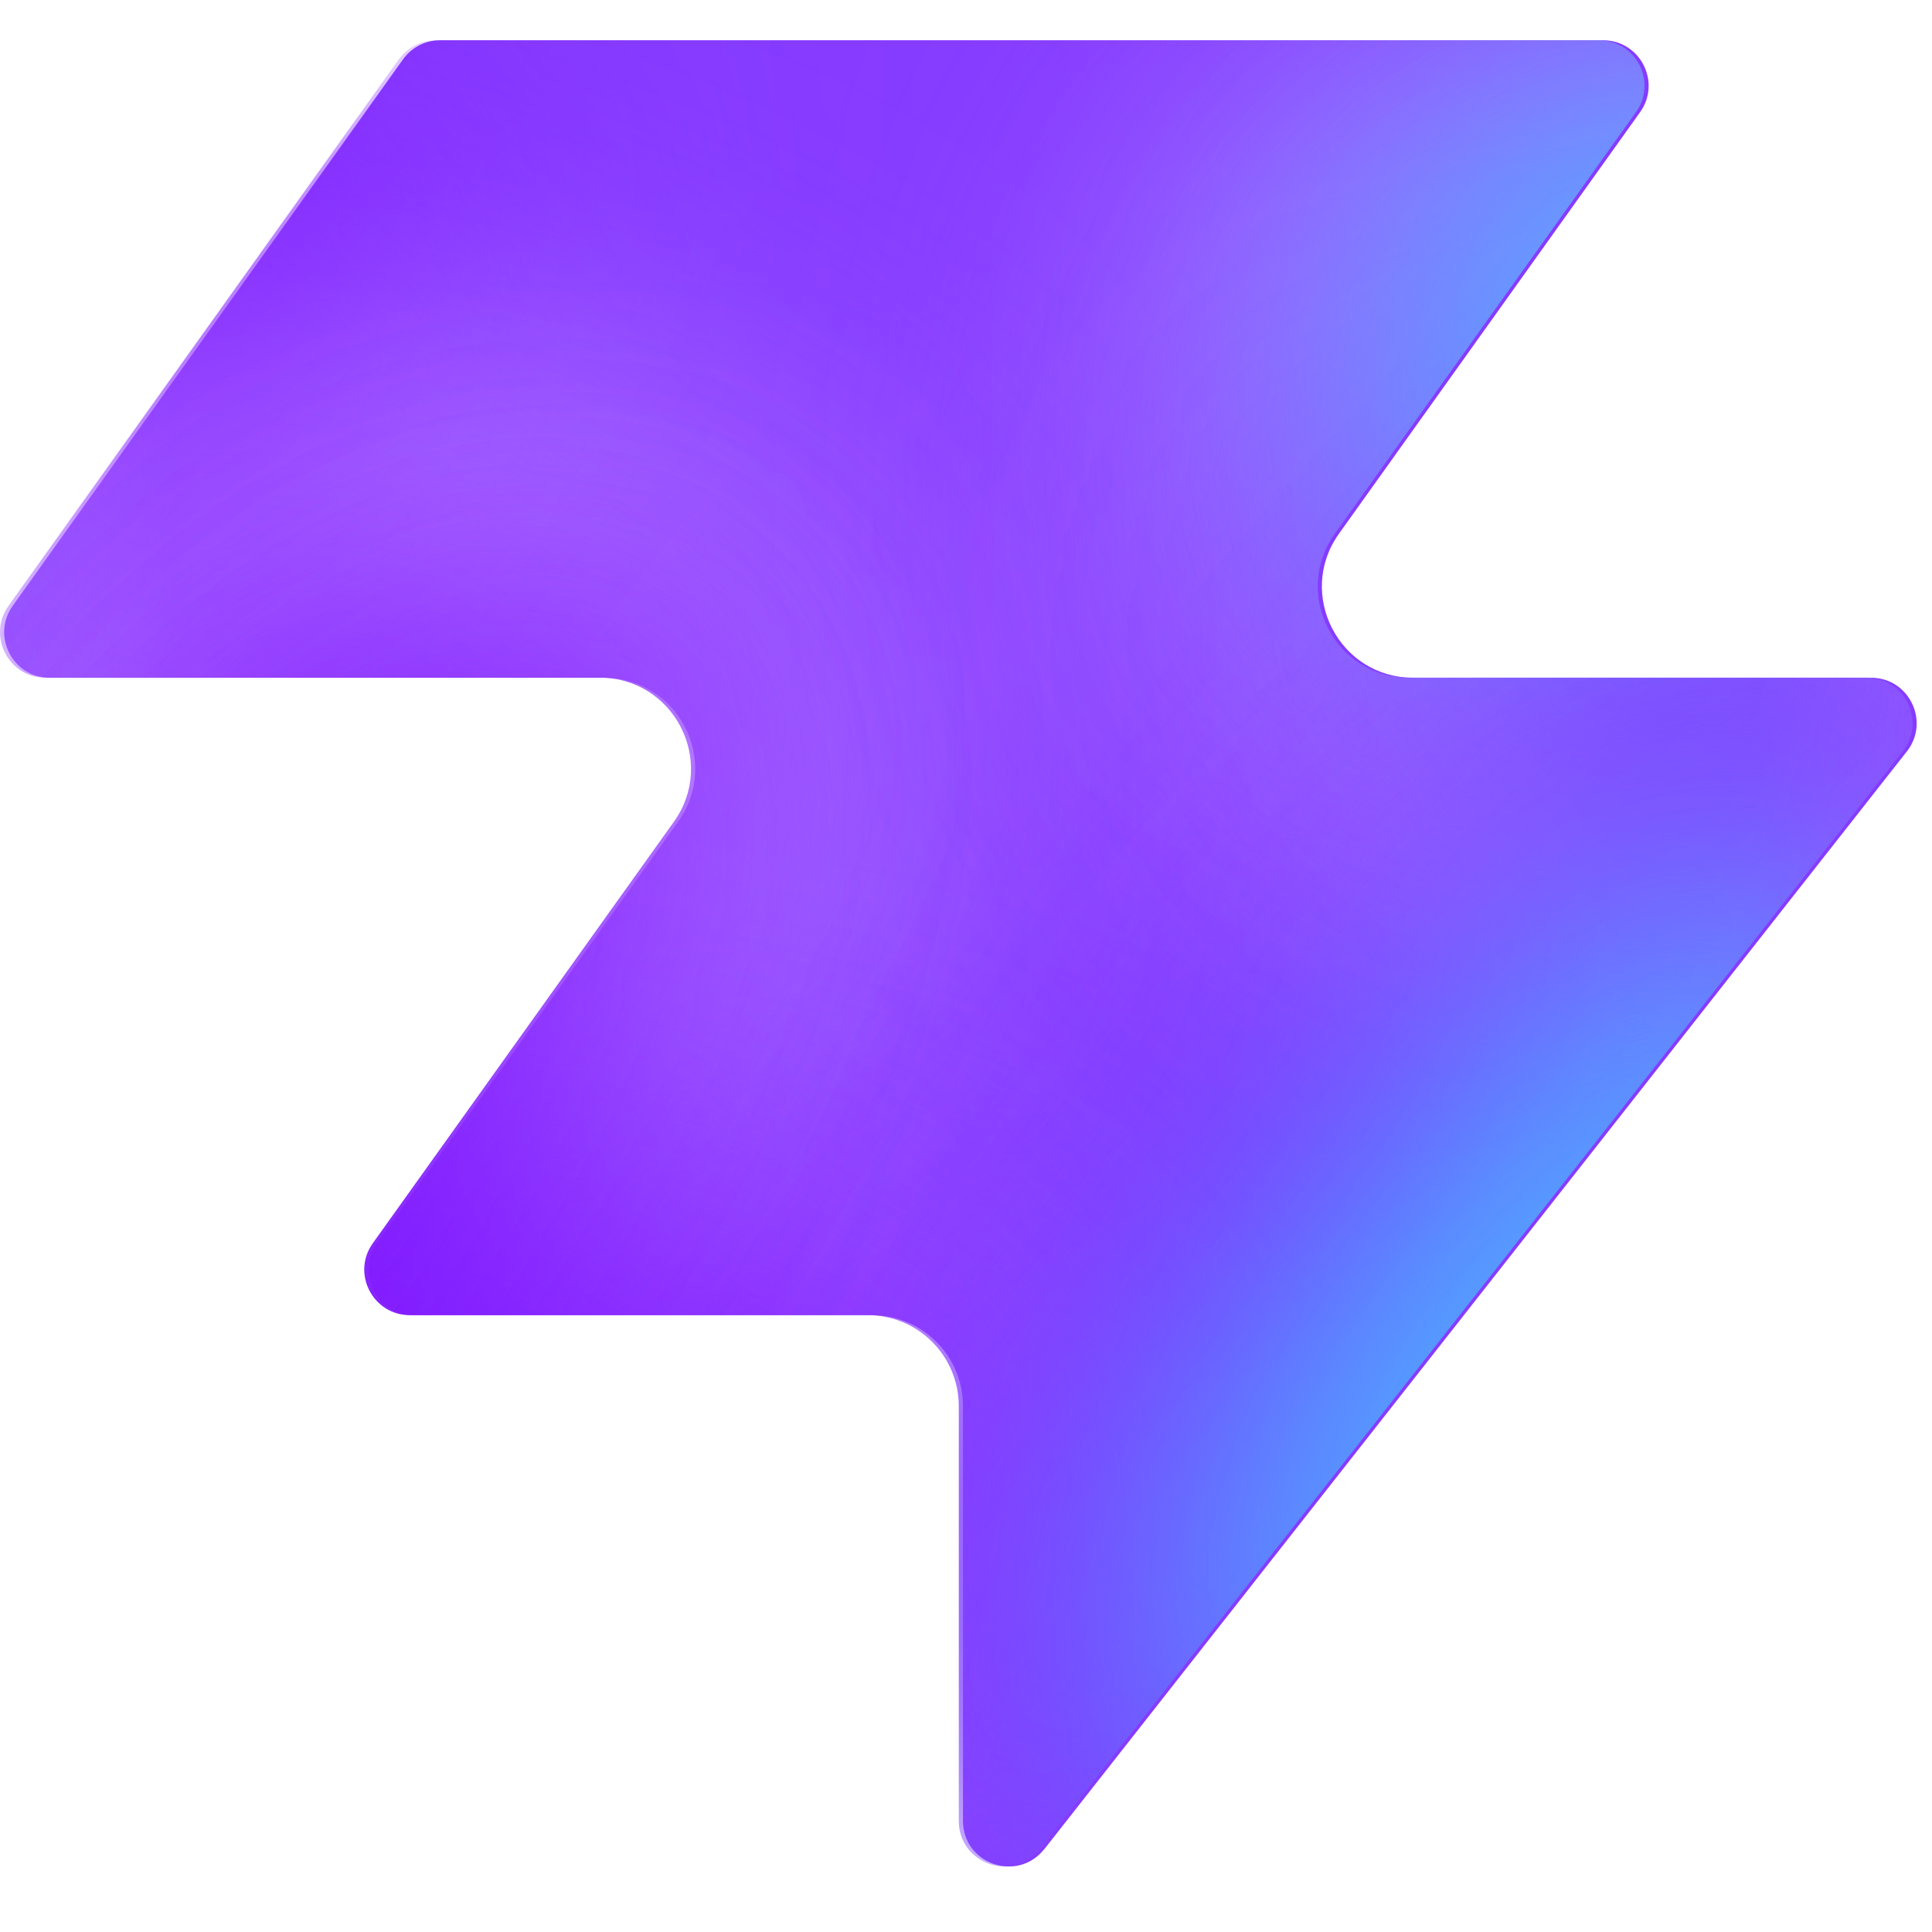
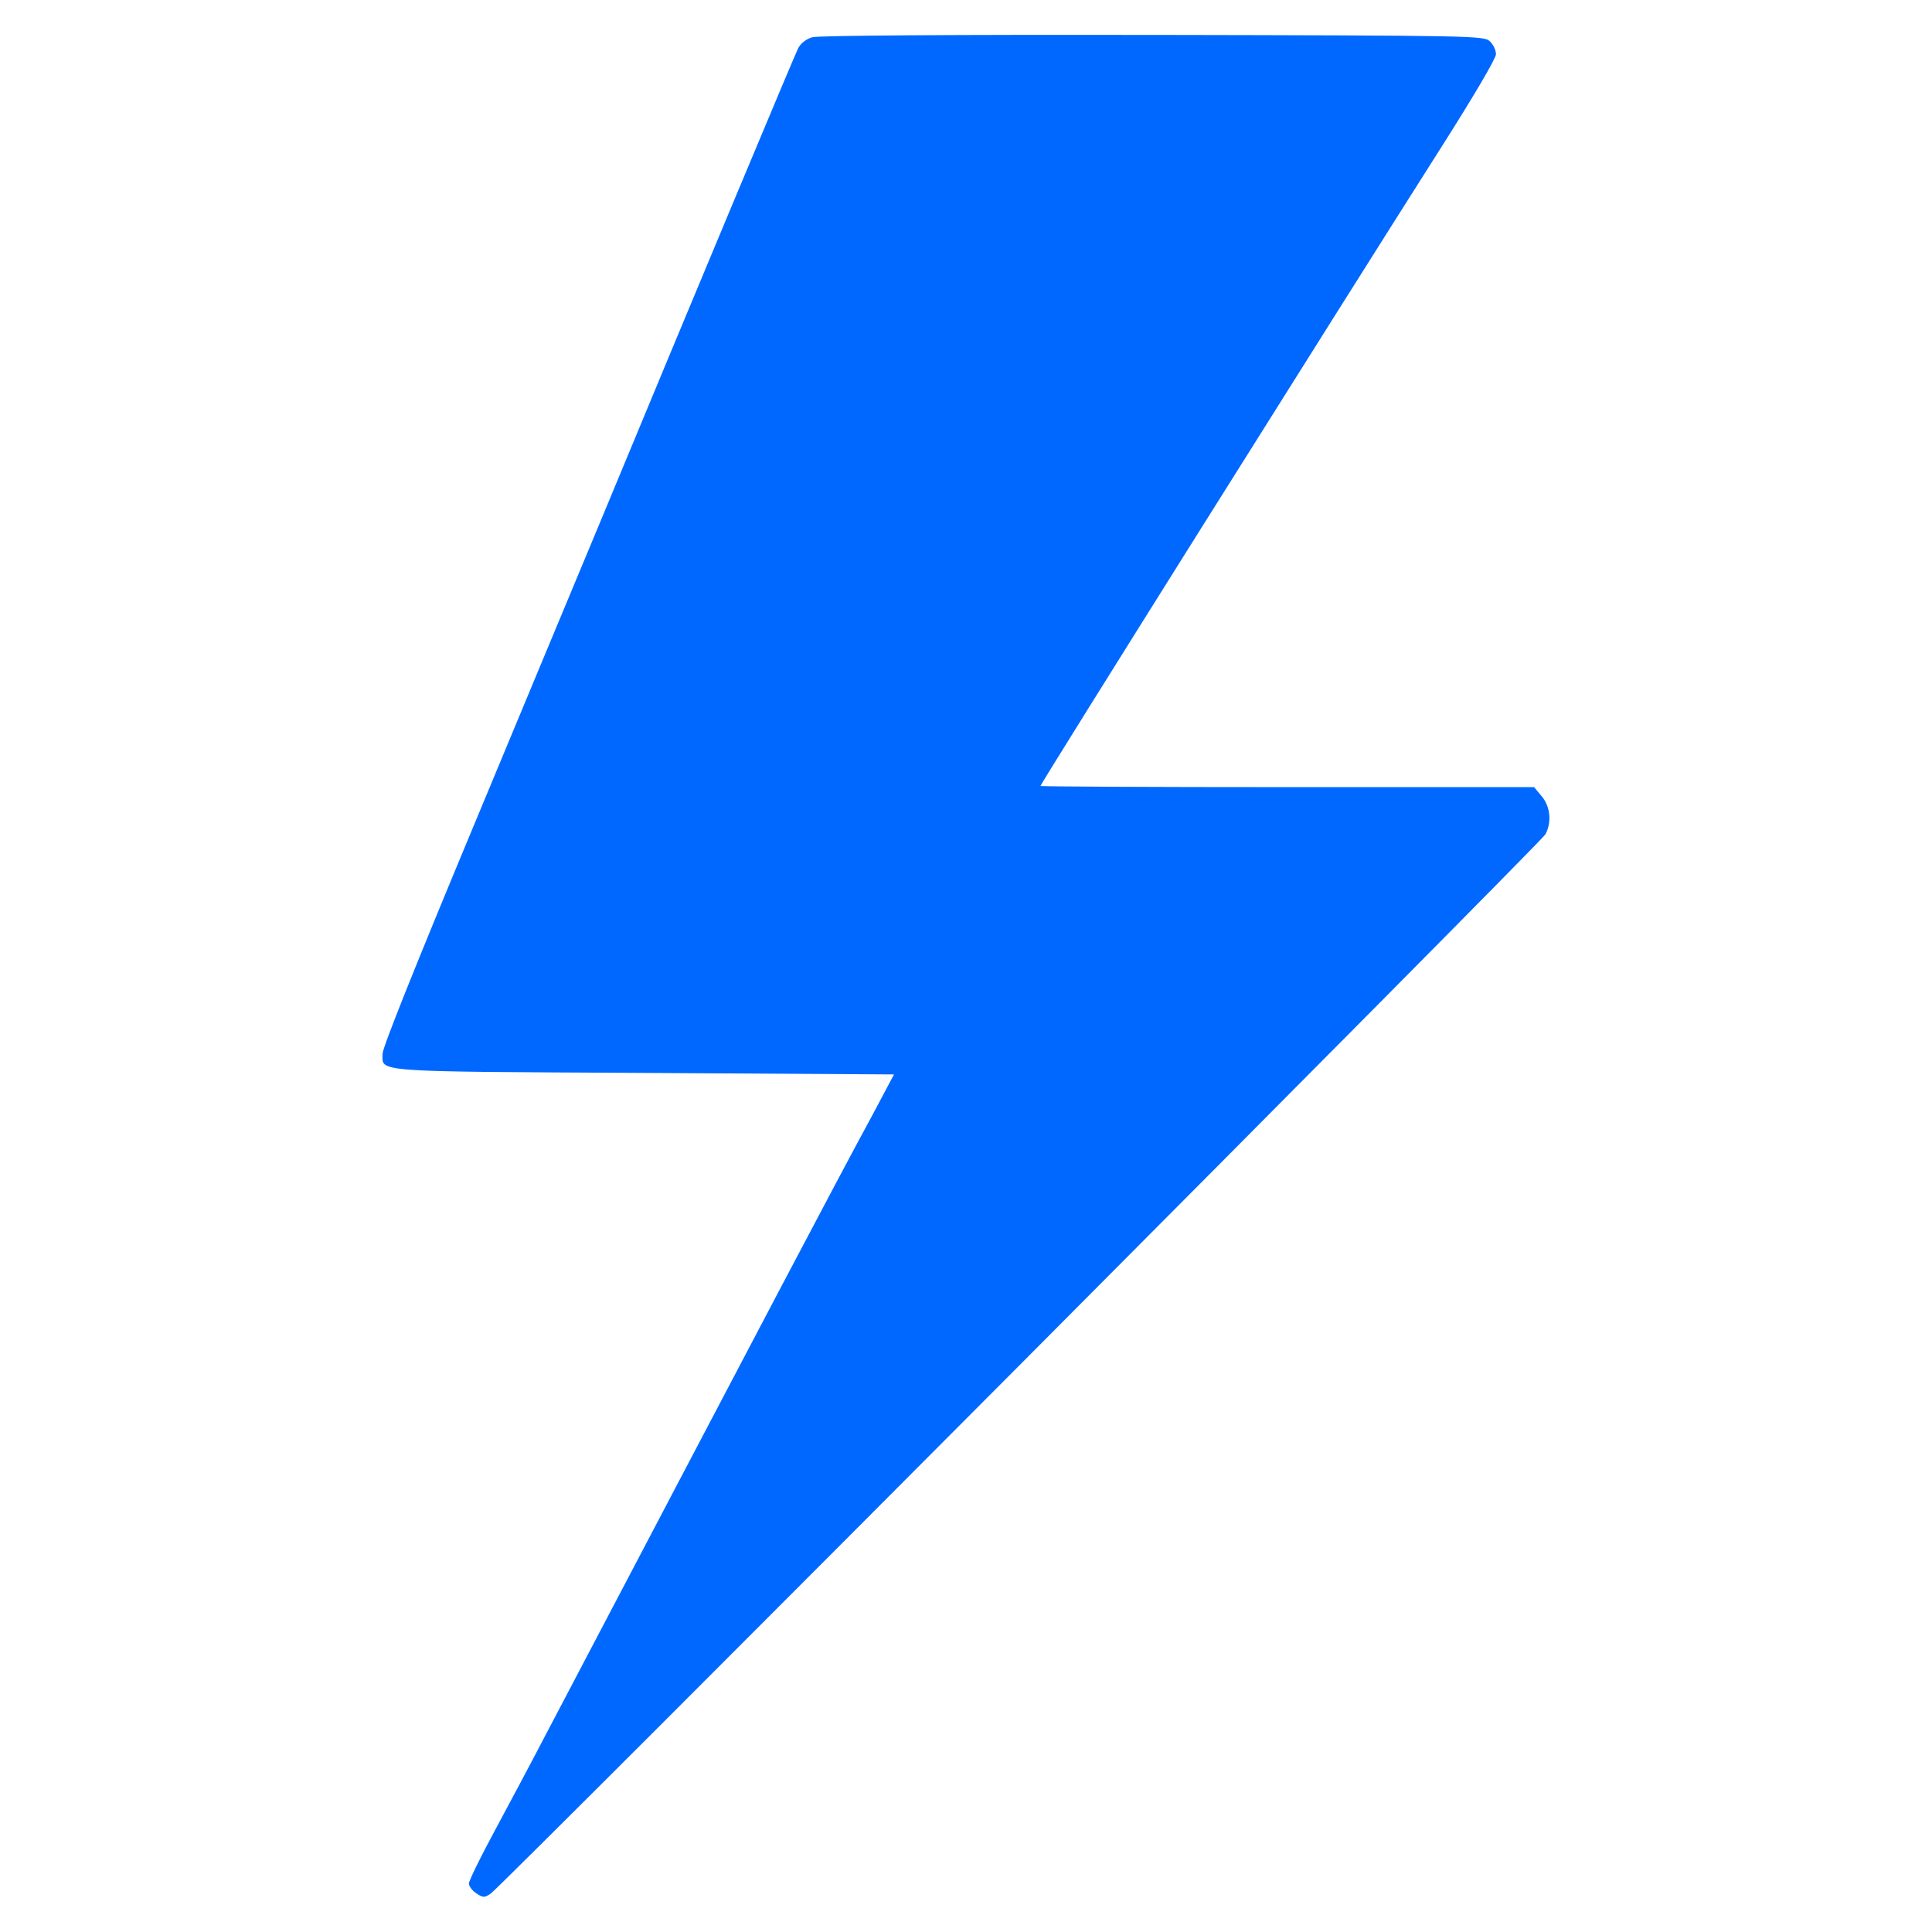
- <svg xmlns="http://www.w3.org/2000/svg" width="192" height="192" fill="none" viewBox="0 0 48 46">
-   <path fill="#863bff" d="M25.946 44.938c-.664.845-2.021.375-2.021-.698V33.937a2.26 2.26 0 0 0-2.262-2.262H10.287c-.92 0-1.456-1.04-.92-1.788l7.48-10.471c1.07-1.497 0-3.578-1.842-3.578H1.237c-.92 0-1.456-1.04-.92-1.788L10.013.474c.214-.297.556-.474.92-.474h28.894c.92 0 1.456 1.04.92 1.788l-7.48 10.471c-1.07 1.498 0 3.579 1.842 3.579h11.377c.943 0 1.473 1.088.89 1.83L25.947 44.94z" style="fill:#863bff;fill:color(display-p3 .525 .23 1);fill-opacity:1" />
-   <mask id="a" width="48" height="46" x="0" y="0" maskUnits="userSpaceOnUse" style="mask-type:alpha">
-     <path fill="#000" d="M25.842 44.938c-.664.844-2.021.375-2.021-.698V33.937a2.26 2.26 0 0 0-2.262-2.262H10.183c-.92 0-1.456-1.04-.92-1.788l7.48-10.471c1.07-1.498 0-3.579-1.842-3.579H1.133c-.92 0-1.456-1.04-.92-1.787L9.91.473c.214-.297.556-.474.92-.474h28.894c.92 0 1.456 1.04.92 1.788l-7.48 10.471c-1.07 1.498 0 3.578 1.842 3.578h11.377c.943 0 1.473 1.088.89 1.832L25.843 44.94z" style="fill:#000;fill-opacity:1" />
-   </mask>
-   <g mask="url(#a)">
-     <g filter="url(#b)">
-       <ellipse cx="5.508" cy="14.704" fill="#ede6ff" rx="5.508" ry="14.704" style="fill:#ede6ff;fill:color(display-p3 .927 .903 1);fill-opacity:1" transform="matrix(.00324 1 1 -.00324 -4.47 31.516)" />
-     </g>
-     <g filter="url(#c)">
-       <ellipse cx="10.399" cy="29.851" fill="#ede6ff" rx="10.399" ry="29.851" style="fill:#ede6ff;fill:color(display-p3 .927 .903 1);fill-opacity:1" transform="matrix(.00324 1 1 -.00324 -39.328 7.883)" />
-     </g>
-     <g filter="url(#d)">
-       <ellipse cx="5.508" cy="30.487" fill="#7e14ff" rx="5.508" ry="30.487" style="fill:#7e14ff;fill:color(display-p3 .492 .077 1);fill-opacity:1" transform="rotate(89.814 -25.913 -14.639)scale(1 -1)" />
-     </g>
-     <g filter="url(#e)">
-       <ellipse cx="5.508" cy="30.599" fill="#7e14ff" rx="5.508" ry="30.599" style="fill:#7e14ff;fill:color(display-p3 .492 .077 1);fill-opacity:1" transform="rotate(89.814 -32.644 -3.334)scale(1 -1)" />
-     </g>
-     <g filter="url(#f)">
-       <ellipse cx="5.508" cy="30.599" fill="#7e14ff" rx="5.508" ry="30.599" style="fill:#7e14ff;fill:color(display-p3 .492 .077 1);fill-opacity:1" transform="matrix(.00324 1 1 -.00324 -34.34 30.47)" />
-     </g>
-     <g filter="url(#g)">
-       <ellipse cx="14.072" cy="22.078" fill="#ede6ff" rx="14.072" ry="22.078" style="fill:#ede6ff;fill:color(display-p3 .927 .903 1);fill-opacity:1" transform="rotate(93.35 24.506 48.493)scale(-1 1)" />
-     </g>
-     <g filter="url(#h)">
-       <ellipse cx="3.47" cy="21.501" fill="#7e14ff" rx="3.47" ry="21.501" style="fill:#7e14ff;fill:color(display-p3 .492 .077 1);fill-opacity:1" transform="rotate(89.009 28.708 47.59)scale(-1 1)" />
-     </g>
-     <g filter="url(#i)">
-       <ellipse cx="3.47" cy="21.501" fill="#7e14ff" rx="3.47" ry="21.501" style="fill:#7e14ff;fill:color(display-p3 .492 .077 1);fill-opacity:1" transform="rotate(89.009 28.708 47.59)scale(-1 1)" />
-     </g>
-     <g filter="url(#j)">
-       <ellipse cx=".387" cy="8.972" fill="#7e14ff" rx="4.407" ry="29.108" style="fill:#7e14ff;fill:color(display-p3 .492 .077 1);fill-opacity:1" transform="rotate(39.51 .387 8.972)" />
-     </g>
-     <g filter="url(#k)">
-       <ellipse cx="47.523" cy="-6.092" fill="#7e14ff" rx="4.407" ry="29.108" style="fill:#7e14ff;fill:color(display-p3 .492 .077 1);fill-opacity:1" transform="rotate(37.892 47.523 -6.092)" />
-     </g>
-     <g filter="url(#l)">
-       <ellipse cx="41.412" cy="6.333" fill="#47bfff" rx="5.971" ry="9.665" style="fill:#47bfff;fill:color(display-p3 .28 .748 1);fill-opacity:1" transform="rotate(37.892 41.412 6.333)" />
-     </g>
-     <g filter="url(#m)">
-       <ellipse cx="-1.879" cy="38.332" fill="#7e14ff" rx="4.407" ry="29.108" style="fill:#7e14ff;fill:color(display-p3 .492 .077 1);fill-opacity:1" transform="rotate(37.892 -1.88 38.332)" />
-     </g>
-     <g filter="url(#n)">
-       <ellipse cx="-1.879" cy="38.332" fill="#7e14ff" rx="4.407" ry="29.108" style="fill:#7e14ff;fill:color(display-p3 .492 .077 1);fill-opacity:1" transform="rotate(37.892 -1.88 38.332)" />
-     </g>
-     <g filter="url(#o)">
-       <ellipse cx="35.651" cy="29.907" fill="#7e14ff" rx="4.407" ry="29.108" style="fill:#7e14ff;fill:color(display-p3 .492 .077 1);fill-opacity:1" transform="rotate(37.892 35.651 29.907)" />
-     </g>
-     <g filter="url(#p)">
-       <ellipse cx="38.418" cy="32.4" fill="#47bfff" rx="5.971" ry="15.297" style="fill:#47bfff;fill:color(display-p3 .28 .748 1);fill-opacity:1" transform="rotate(37.892 38.418 32.4)" />
-     </g>
+ <svg xmlns="http://www.w3.org/2000/svg" width="192" zoomAndPan="magnify" viewBox="0 0 144 144" height="192" preserveAspectRatio="xMidYMid meet" version="1.0">
+   <defs>
+     <clipPath id="9809244a74">
+       <path d="M 28.453 2.605 L 115.453 2.605 L 115.453 141.355 L 28.453 141.355 Z M 28.453 2.605 " clip-rule="nonzero" />
+     </clipPath>
+   </defs>
+   <g clip-path="url(#9809244a74)">
+     <path fill="#0068ff" d="M 60.531 2.777 C 60.09 2.91 59.691 3.223 59.488 3.598 C 59.203 4.176 51.68 22.148 44.867 38.59 C 43.094 42.848 38.676 53.434 35.082 62.086 C 31.023 71.828 28.516 78.082 28.516 78.527 C 28.516 79.926 27.473 79.859 47.953 79.969 L 66.633 80.082 L 65.102 82.965 C 61.73 89.199 57.871 96.566 40.828 129.004 C 39.652 131.27 37.836 134.664 36.812 136.57 C 35.793 138.457 34.949 140.188 34.949 140.387 C 34.949 140.586 35.195 140.918 35.504 141.121 C 36.016 141.453 36.105 141.453 36.57 141.141 C 37.348 140.633 114.848 62.797 115.18 62.195 C 115.668 61.309 115.559 60.113 114.914 59.355 L 114.34 58.668 L 95.945 58.668 C 85.828 58.668 77.551 58.625 77.551 58.582 C 77.551 58.402 99.648 23.215 107.305 11.164 C 109.836 7.191 111.5 4.352 111.5 4.043 C 111.5 3.73 111.297 3.309 111.031 3.066 C 110.59 2.668 109.812 2.645 85.895 2.602 C 71.027 2.578 60.953 2.645 60.531 2.777 Z M 60.531 2.777 " fill-opacity="1" fill-rule="nonzero" />
  </g>
-   <defs>
-     <filter id="b" width="60.045" height="41.654" x="-19.77" y="16.149" color-interpolation-filters="sRGB" filterUnits="userSpaceOnUse">
-       <feFlood flood-opacity="0" result="BackgroundImageFix" />
-       <feBlend in="SourceGraphic" in2="BackgroundImageFix" result="shape" />
-       <feGaussianBlur result="effect1_foregroundBlur_2002_17158" stdDeviation="7.659" />
-     </filter>
-     <filter id="c" width="90.34" height="51.437" x="-54.613" y="-7.533" color-interpolation-filters="sRGB" filterUnits="userSpaceOnUse">
-       <feFlood flood-opacity="0" result="BackgroundImageFix" />
-       <feBlend in="SourceGraphic" in2="BackgroundImageFix" result="shape" />
-       <feGaussianBlur result="effect1_foregroundBlur_2002_17158" stdDeviation="7.659" />
-     </filter>
-     <filter id="d" width="79.355" height="29.4" x="-49.64" y="2.03" color-interpolation-filters="sRGB" filterUnits="userSpaceOnUse">
-       <feFlood flood-opacity="0" result="BackgroundImageFix" />
-       <feBlend in="SourceGraphic" in2="BackgroundImageFix" result="shape" />
-       <feGaussianBlur result="effect1_foregroundBlur_2002_17158" stdDeviation="4.596" />
-     </filter>
-     <filter id="e" width="79.579" height="29.4" x="-45.045" y="20.029" color-interpolation-filters="sRGB" filterUnits="userSpaceOnUse">
-       <feFlood flood-opacity="0" result="BackgroundImageFix" />
-       <feBlend in="SourceGraphic" in2="BackgroundImageFix" result="shape" />
-       <feGaussianBlur result="effect1_foregroundBlur_2002_17158" stdDeviation="4.596" />
-     </filter>
-     <filter id="f" width="79.579" height="29.4" x="-43.513" y="21.178" color-interpolation-filters="sRGB" filterUnits="userSpaceOnUse">
-       <feFlood flood-opacity="0" result="BackgroundImageFix" />
-       <feBlend in="SourceGraphic" in2="BackgroundImageFix" result="shape" />
-       <feGaussianBlur result="effect1_foregroundBlur_2002_17158" stdDeviation="4.596" />
-     </filter>
-     <filter id="g" width="74.749" height="58.852" x="15.756" y="-17.901" color-interpolation-filters="sRGB" filterUnits="userSpaceOnUse">
-       <feFlood flood-opacity="0" result="BackgroundImageFix" />
-       <feBlend in="SourceGraphic" in2="BackgroundImageFix" result="shape" />
-       <feGaussianBlur result="effect1_foregroundBlur_2002_17158" stdDeviation="7.659" />
-     </filter>
-     <filter id="h" width="61.377" height="25.362" x="23.548" y="2.284" color-interpolation-filters="sRGB" filterUnits="userSpaceOnUse">
-       <feFlood flood-opacity="0" result="BackgroundImageFix" />
-       <feBlend in="SourceGraphic" in2="BackgroundImageFix" result="shape" />
-       <feGaussianBlur result="effect1_foregroundBlur_2002_17158" stdDeviation="4.596" />
-     </filter>
-     <filter id="i" width="61.377" height="25.362" x="23.548" y="2.284" color-interpolation-filters="sRGB" filterUnits="userSpaceOnUse">
-       <feFlood flood-opacity="0" result="BackgroundImageFix" />
-       <feBlend in="SourceGraphic" in2="BackgroundImageFix" result="shape" />
-       <feGaussianBlur result="effect1_foregroundBlur_2002_17158" stdDeviation="4.596" />
-     </filter>
-     <filter id="j" width="56.045" height="63.649" x="-27.636" y="-22.853" color-interpolation-filters="sRGB" filterUnits="userSpaceOnUse">
-       <feFlood flood-opacity="0" result="BackgroundImageFix" />
-       <feBlend in="SourceGraphic" in2="BackgroundImageFix" result="shape" />
-       <feGaussianBlur result="effect1_foregroundBlur_2002_17158" stdDeviation="4.596" />
-     </filter>
-     <filter id="k" width="54.814" height="64.646" x="20.116" y="-38.415" color-interpolation-filters="sRGB" filterUnits="userSpaceOnUse">
-       <feFlood flood-opacity="0" result="BackgroundImageFix" />
-       <feBlend in="SourceGraphic" in2="BackgroundImageFix" result="shape" />
-       <feGaussianBlur result="effect1_foregroundBlur_2002_17158" stdDeviation="4.596" />
-     </filter>
-     <filter id="l" width="33.541" height="35.313" x="24.641" y="-11.323" color-interpolation-filters="sRGB" filterUnits="userSpaceOnUse">
-       <feFlood flood-opacity="0" result="BackgroundImageFix" />
-       <feBlend in="SourceGraphic" in2="BackgroundImageFix" result="shape" />
-       <feGaussianBlur result="effect1_foregroundBlur_2002_17158" stdDeviation="4.596" />
-     </filter>
-     <filter id="m" width="54.814" height="64.646" x="-29.286" y="6.009" color-interpolation-filters="sRGB" filterUnits="userSpaceOnUse">
-       <feFlood flood-opacity="0" result="BackgroundImageFix" />
-       <feBlend in="SourceGraphic" in2="BackgroundImageFix" result="shape" />
-       <feGaussianBlur result="effect1_foregroundBlur_2002_17158" stdDeviation="4.596" />
-     </filter>
-     <filter id="n" width="54.814" height="64.646" x="-29.286" y="6.009" color-interpolation-filters="sRGB" filterUnits="userSpaceOnUse">
-       <feFlood flood-opacity="0" result="BackgroundImageFix" />
-       <feBlend in="SourceGraphic" in2="BackgroundImageFix" result="shape" />
-       <feGaussianBlur result="effect1_foregroundBlur_2002_17158" stdDeviation="4.596" />
-     </filter>
-     <filter id="o" width="54.814" height="64.646" x="8.244" y="-2.416" color-interpolation-filters="sRGB" filterUnits="userSpaceOnUse">
-       <feFlood flood-opacity="0" result="BackgroundImageFix" />
-       <feBlend in="SourceGraphic" in2="BackgroundImageFix" result="shape" />
-       <feGaussianBlur result="effect1_foregroundBlur_2002_17158" stdDeviation="4.596" />
-     </filter>
-     <filter id="p" width="39.409" height="43.623" x="18.713" y="10.588" color-interpolation-filters="sRGB" filterUnits="userSpaceOnUse">
-       <feFlood flood-opacity="0" result="BackgroundImageFix" />
-       <feBlend in="SourceGraphic" in2="BackgroundImageFix" result="shape" />
-       <feGaussianBlur result="effect1_foregroundBlur_2002_17158" stdDeviation="4.596" />
-     </filter>
-   </defs>
</svg>
